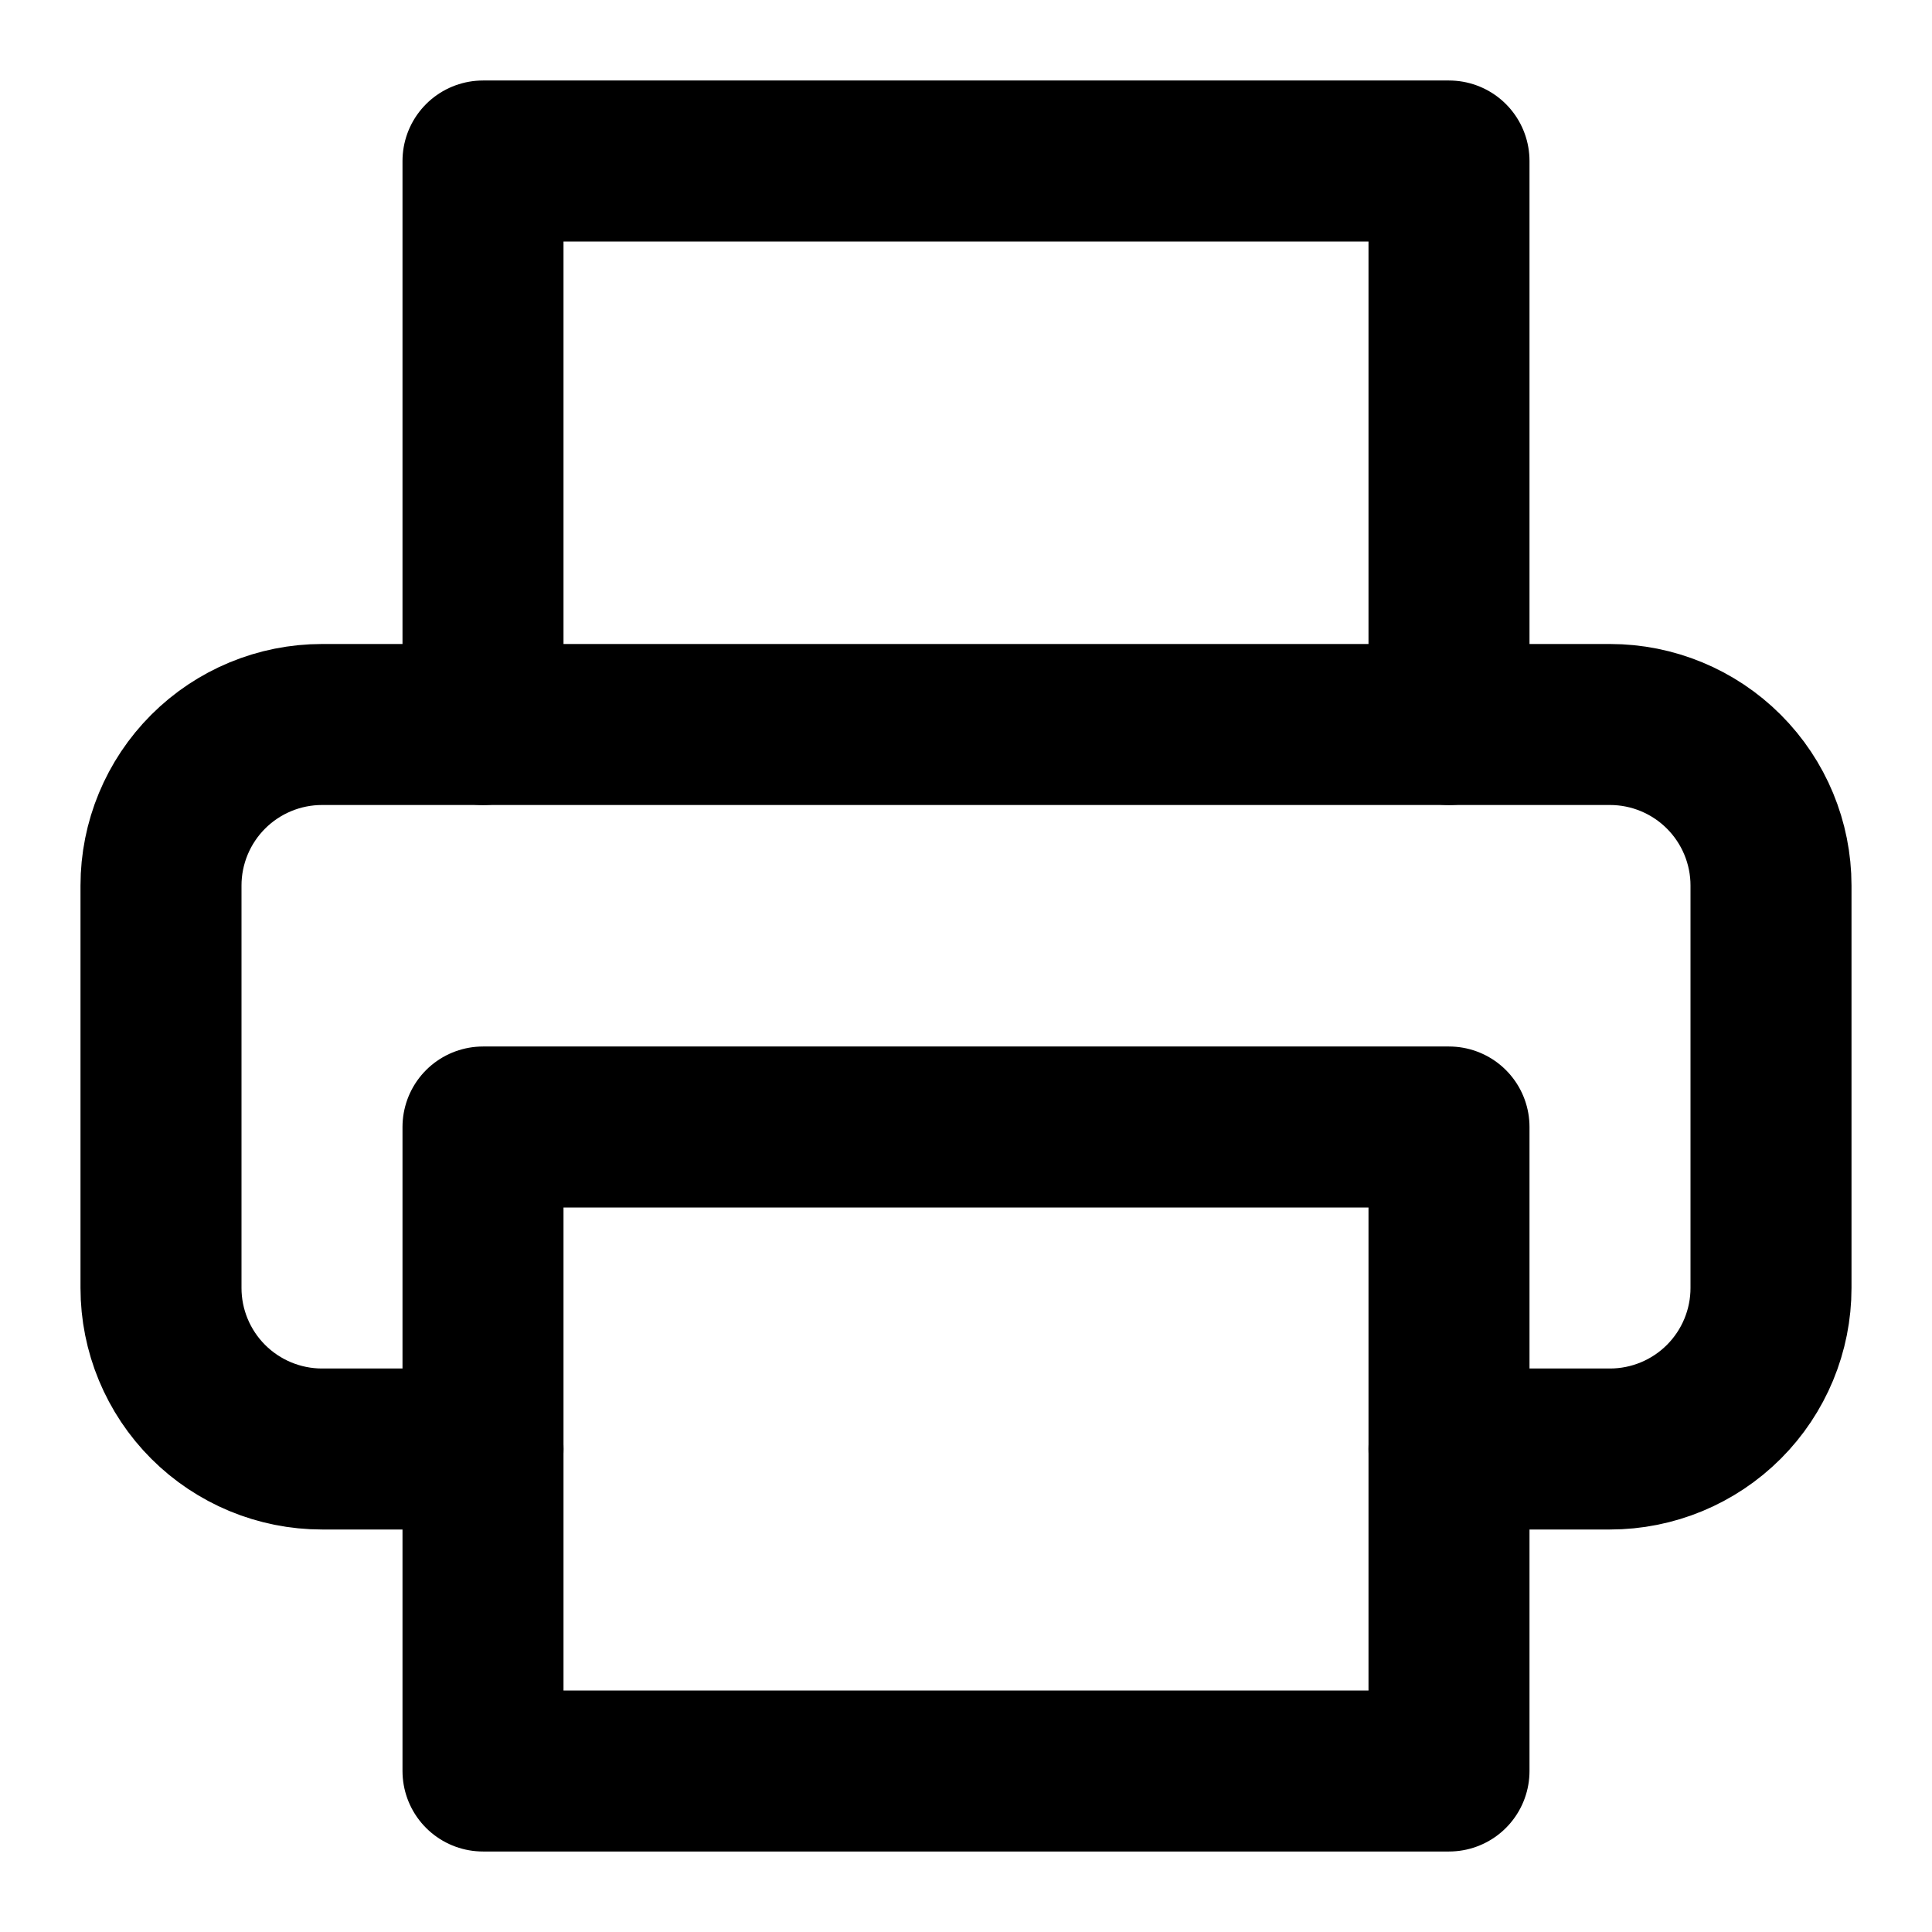
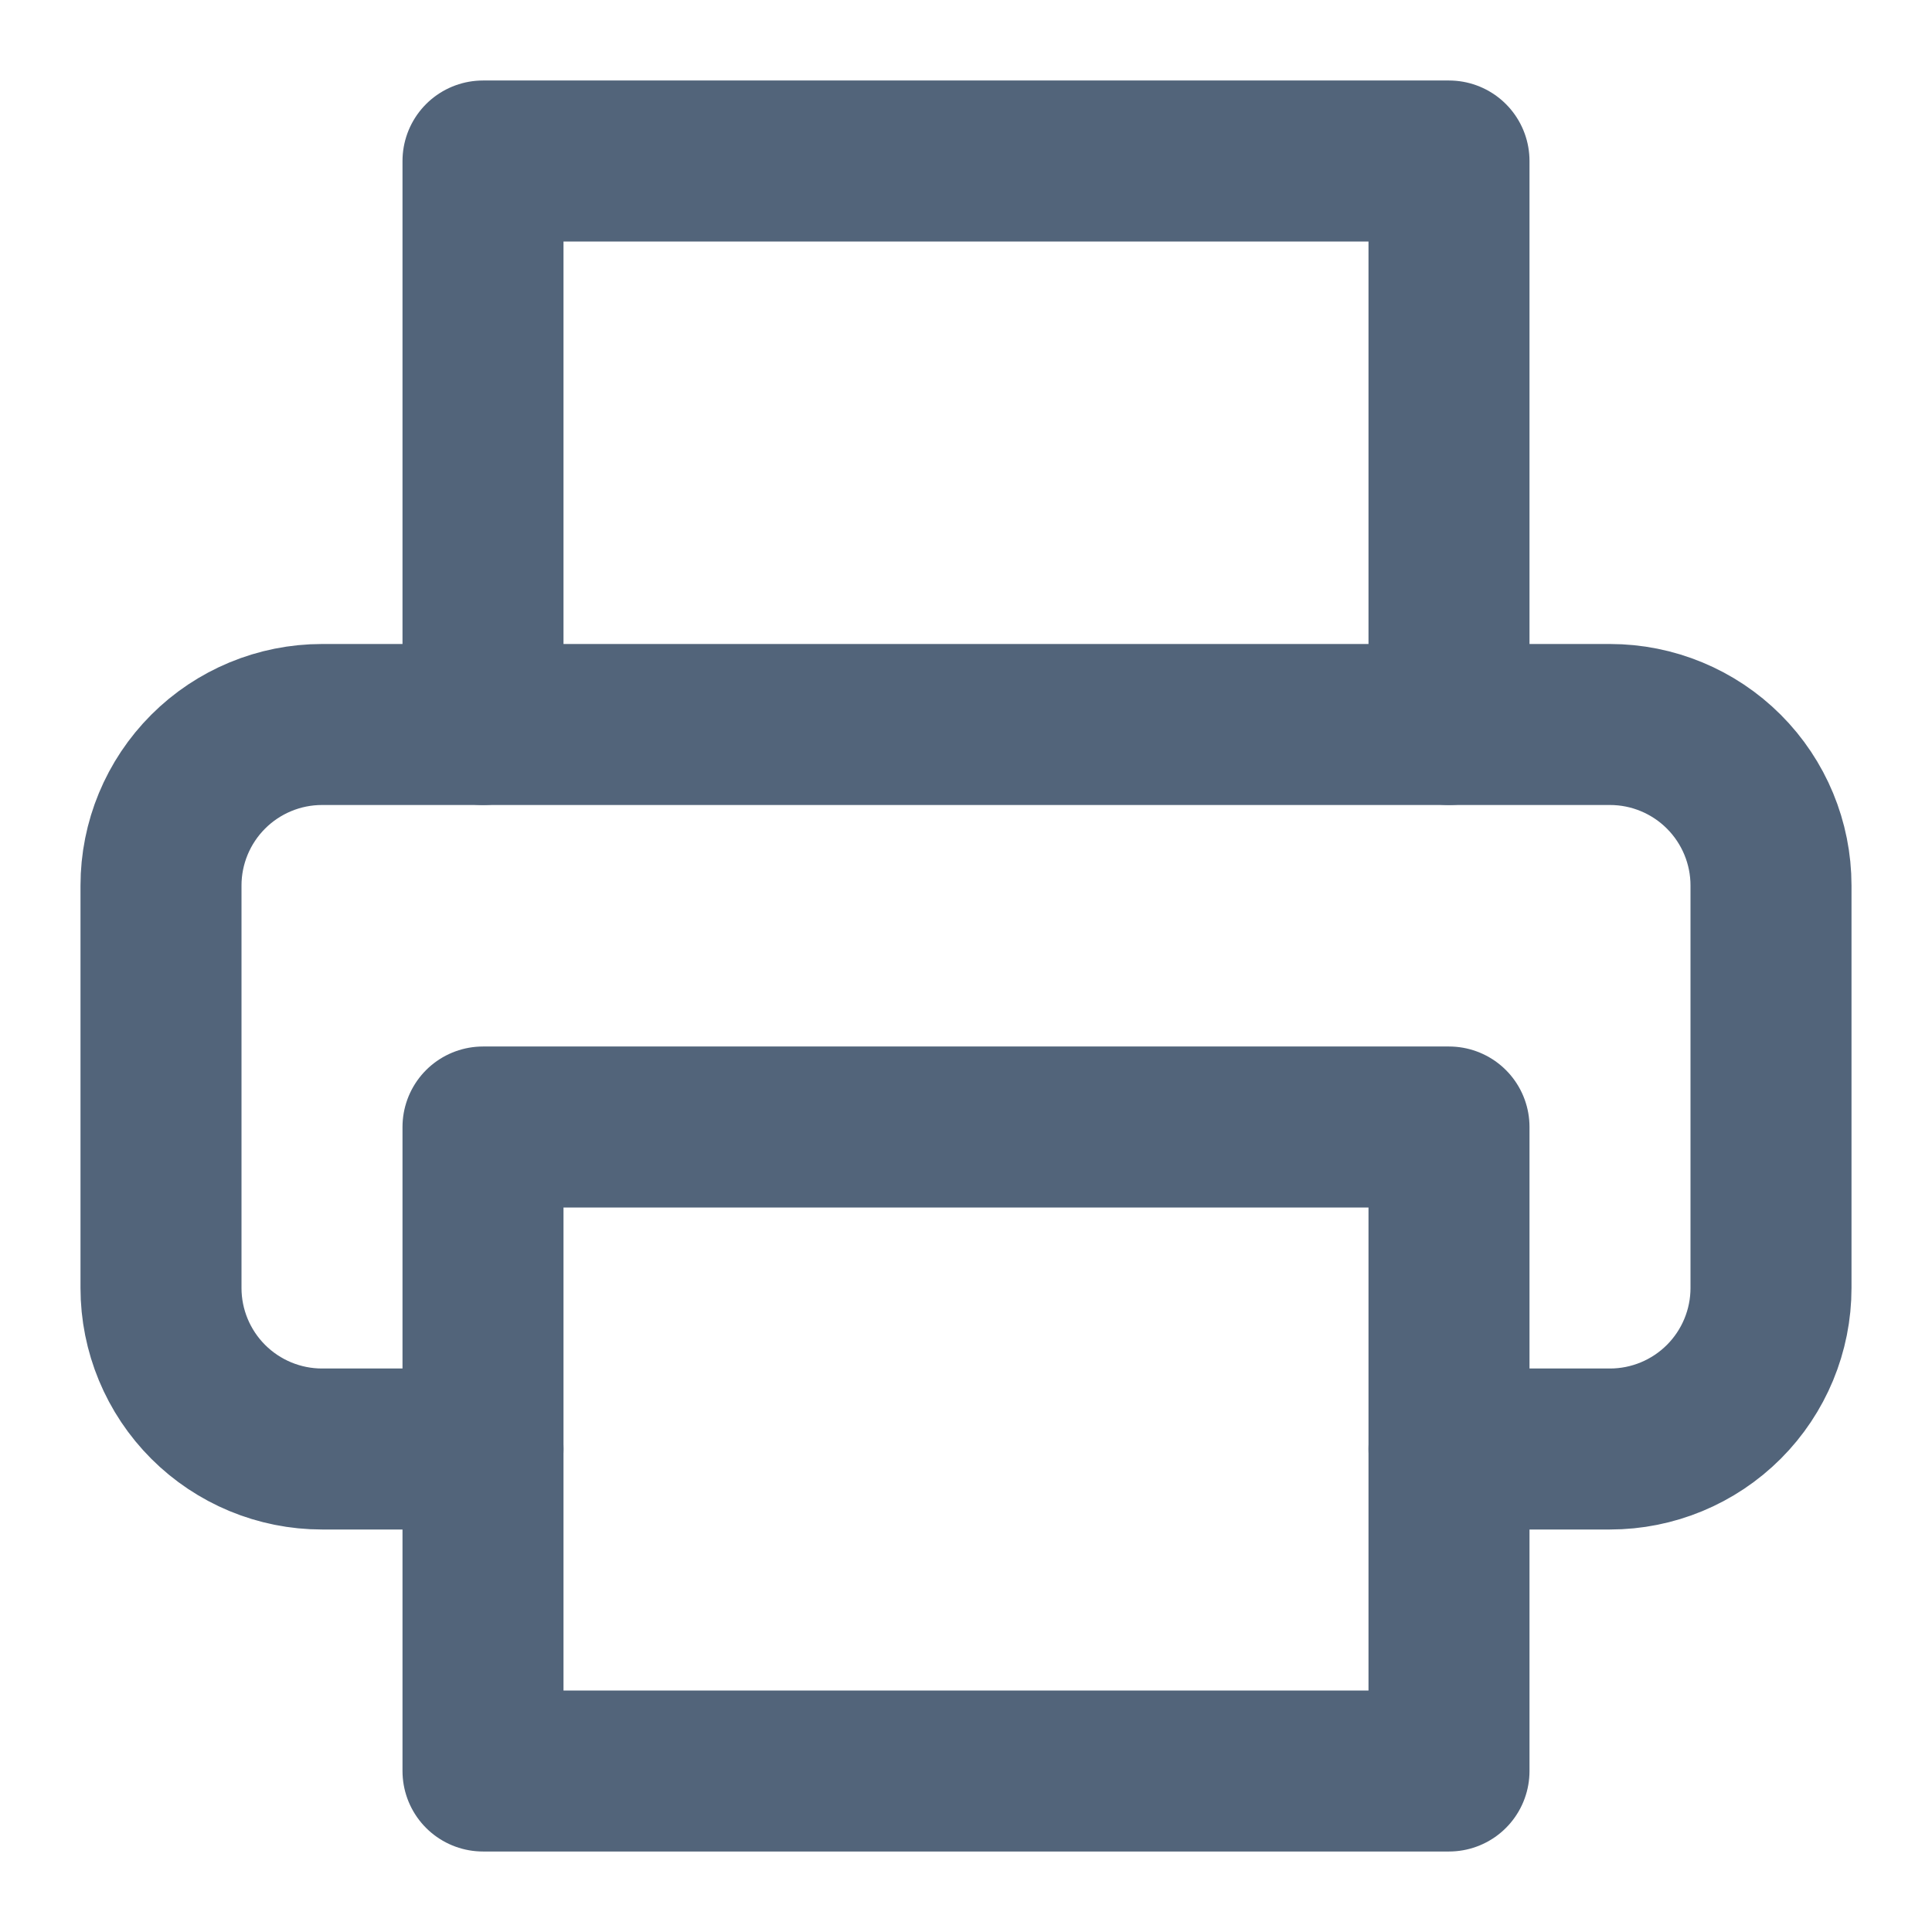
<svg xmlns="http://www.w3.org/2000/svg" width="24" height="24" viewBox="0 0 24 24" fill="none">
-   <path d="M6 9V2H18V9" stroke="black" stroke-width="2" stroke-linecap="round" stroke-linejoin="round" />
-   <path d="M6 18H4C3.47 18 2.961 17.789 2.586 17.414C2.211 17.039 2 16.53 2 16V11C2 10.47 2.211 9.961 2.586 9.586C2.961 9.211 3.47 9 4 9H20C20.53 9 21.039 9.211 21.414 9.586C21.789 9.961 22 10.47 22 11V16C22 16.53 21.789 17.039 21.414 17.414C21.039 17.789 20.53 18 20 18H18" stroke="black" stroke-width="2" stroke-linecap="round" stroke-linejoin="round" />
-   <path d="M18 14H6V22H18V14Z" stroke="black" stroke-width="2" stroke-linecap="round" stroke-linejoin="round" />
+   <path d="M6 9V2H18V9" stroke="#52647A" stroke-width="2" stroke-linecap="round" stroke-linejoin="round" />
+   <path d="M6 18H4C3.47 18 2.961 17.789 2.586 17.414C2.211 17.039 2 16.53 2 16V11C2 10.47 2.211 9.961 2.586 9.586C2.961 9.211 3.47 9 4 9H20C20.53 9 21.039 9.211 21.414 9.586C21.789 9.961 22 10.47 22 11V16C22 16.53 21.789 17.039 21.414 17.414C21.039 17.789 20.53 18 20 18H18" stroke="#52647A" stroke-width="2" stroke-linecap="round" stroke-linejoin="round" />
+   <path d="M18 14H6V22H18V14Z" stroke="#52647A" stroke-width="2" stroke-linecap="round" stroke-linejoin="round" />
</svg>
